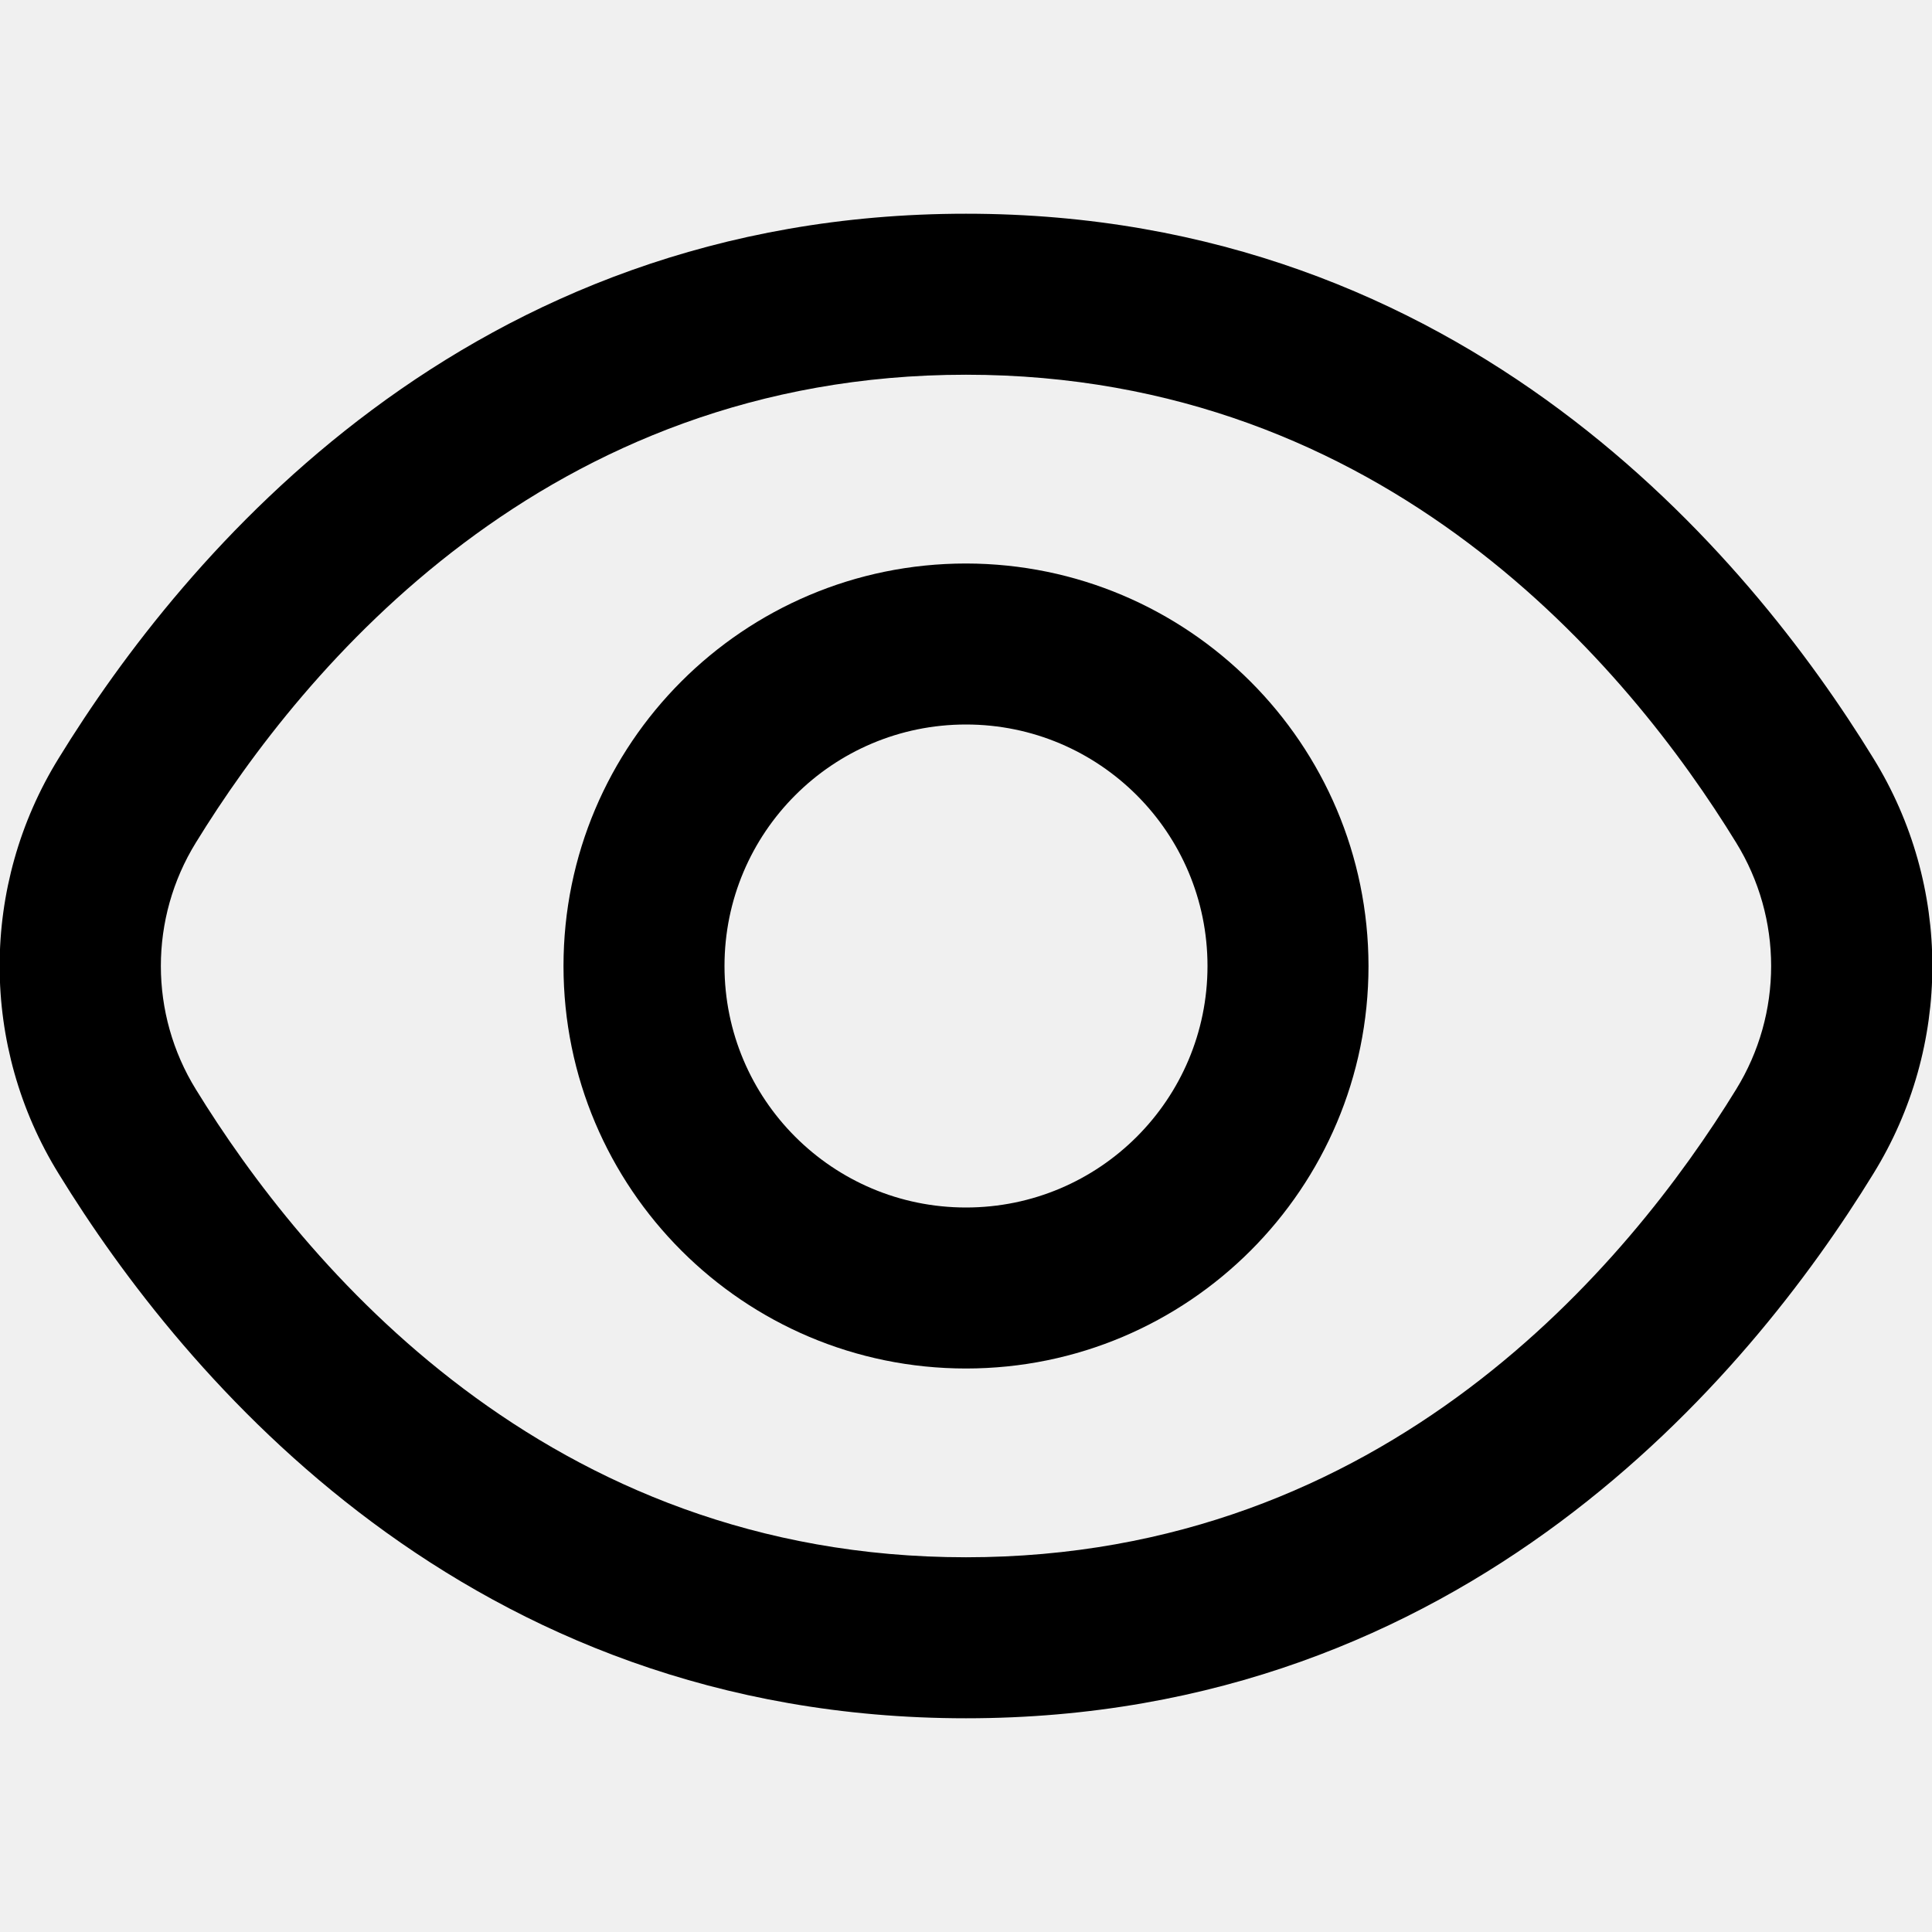
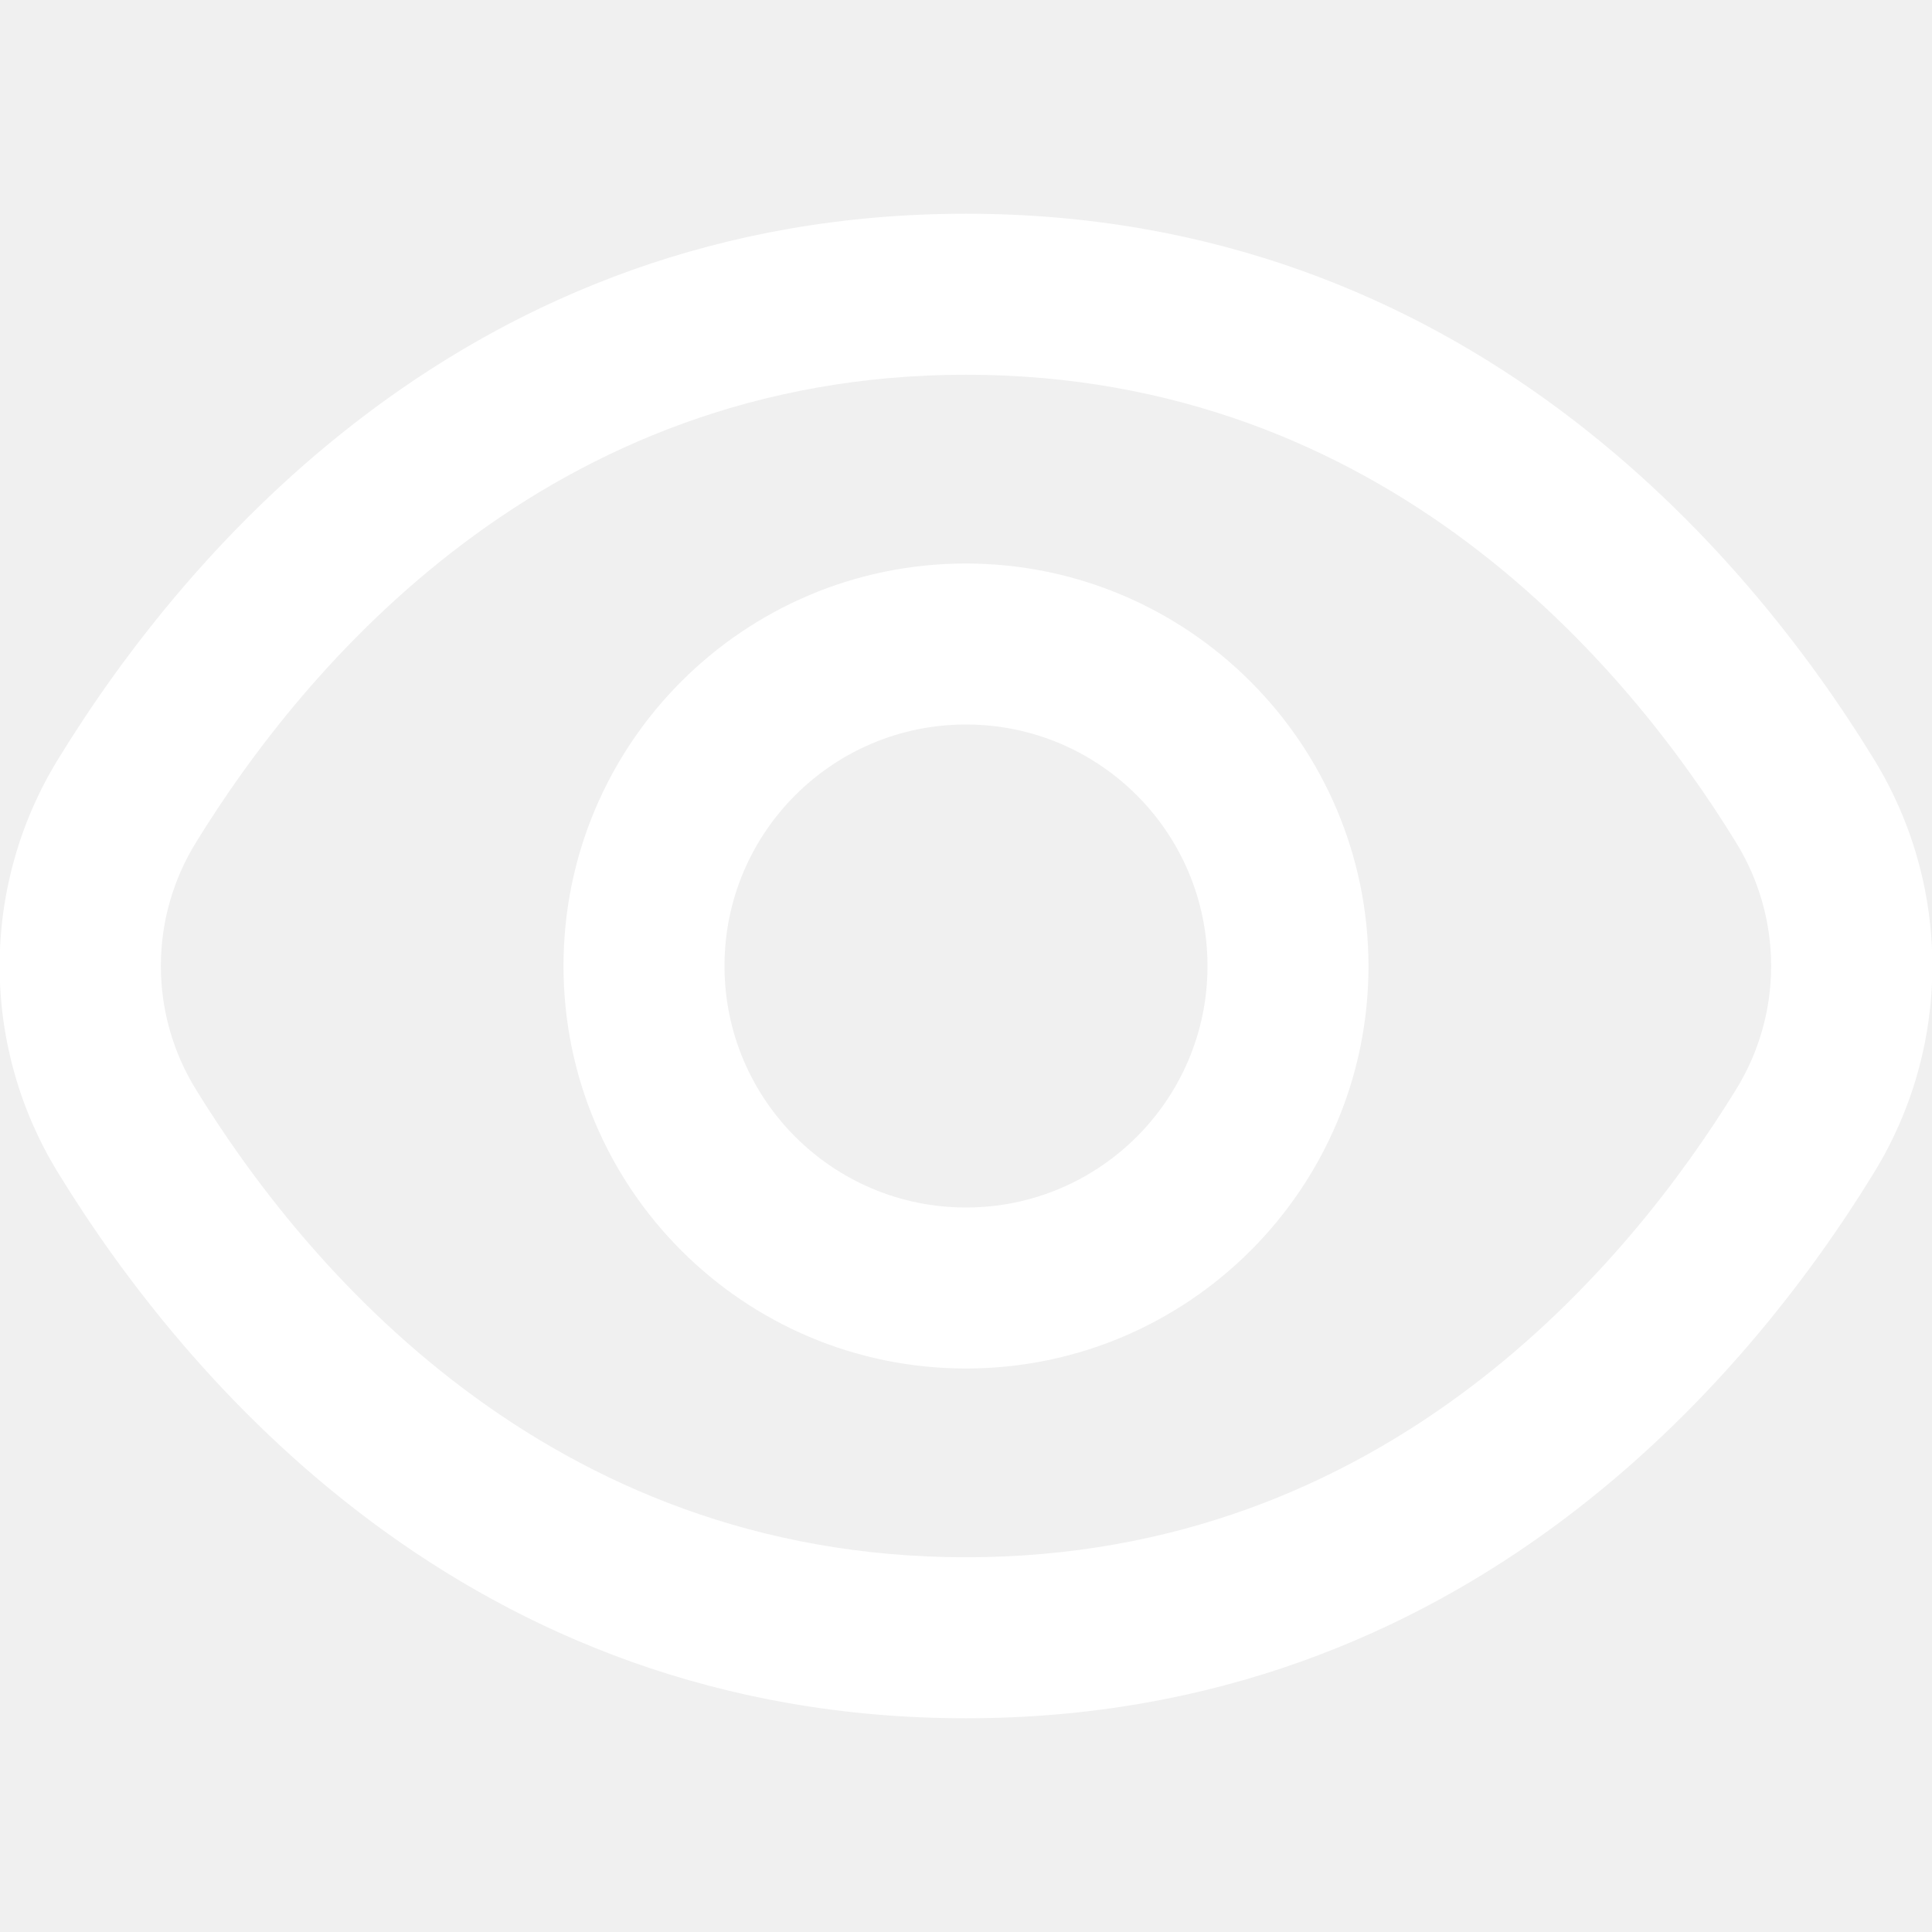
- <svg xmlns="http://www.w3.org/2000/svg" id="Outline" viewBox="0 0 24 24" width="512" height="512">
+ <svg xmlns="http://www.w3.org/2000/svg" id="Outline" viewBox="0 0 24 24" width="512" height="512" fill="white">
  <path d="M23.271,9.419C21.72,6.893,18.192,2.655,12,2.655S2.28,6.893.729,9.419a4.908,4.908,0,0,0,0,5.162C2.28,17.107,5.808,21.345,12,21.345s9.72-4.238,11.271-6.764A4.908,4.908,0,0,0,23.271,9.419Zm-1.705,4.115C20.234,15.7,17.219,19.345,12,19.345S3.766,15.7,2.434,13.534a2.918,2.918,0,0,1,0-3.068C3.766,8.3,6.781,4.655,12,4.655s8.234,3.641,9.566,5.811A2.918,2.918,0,0,1,21.566,13.534Z" />
  <path d="M12,7a5,5,0,1,0,5,5A5.006,5.006,0,0,0,12,7Zm0,8a3,3,0,1,1,3-3A3,3,0,0,1,12,15Z" />
</svg>
